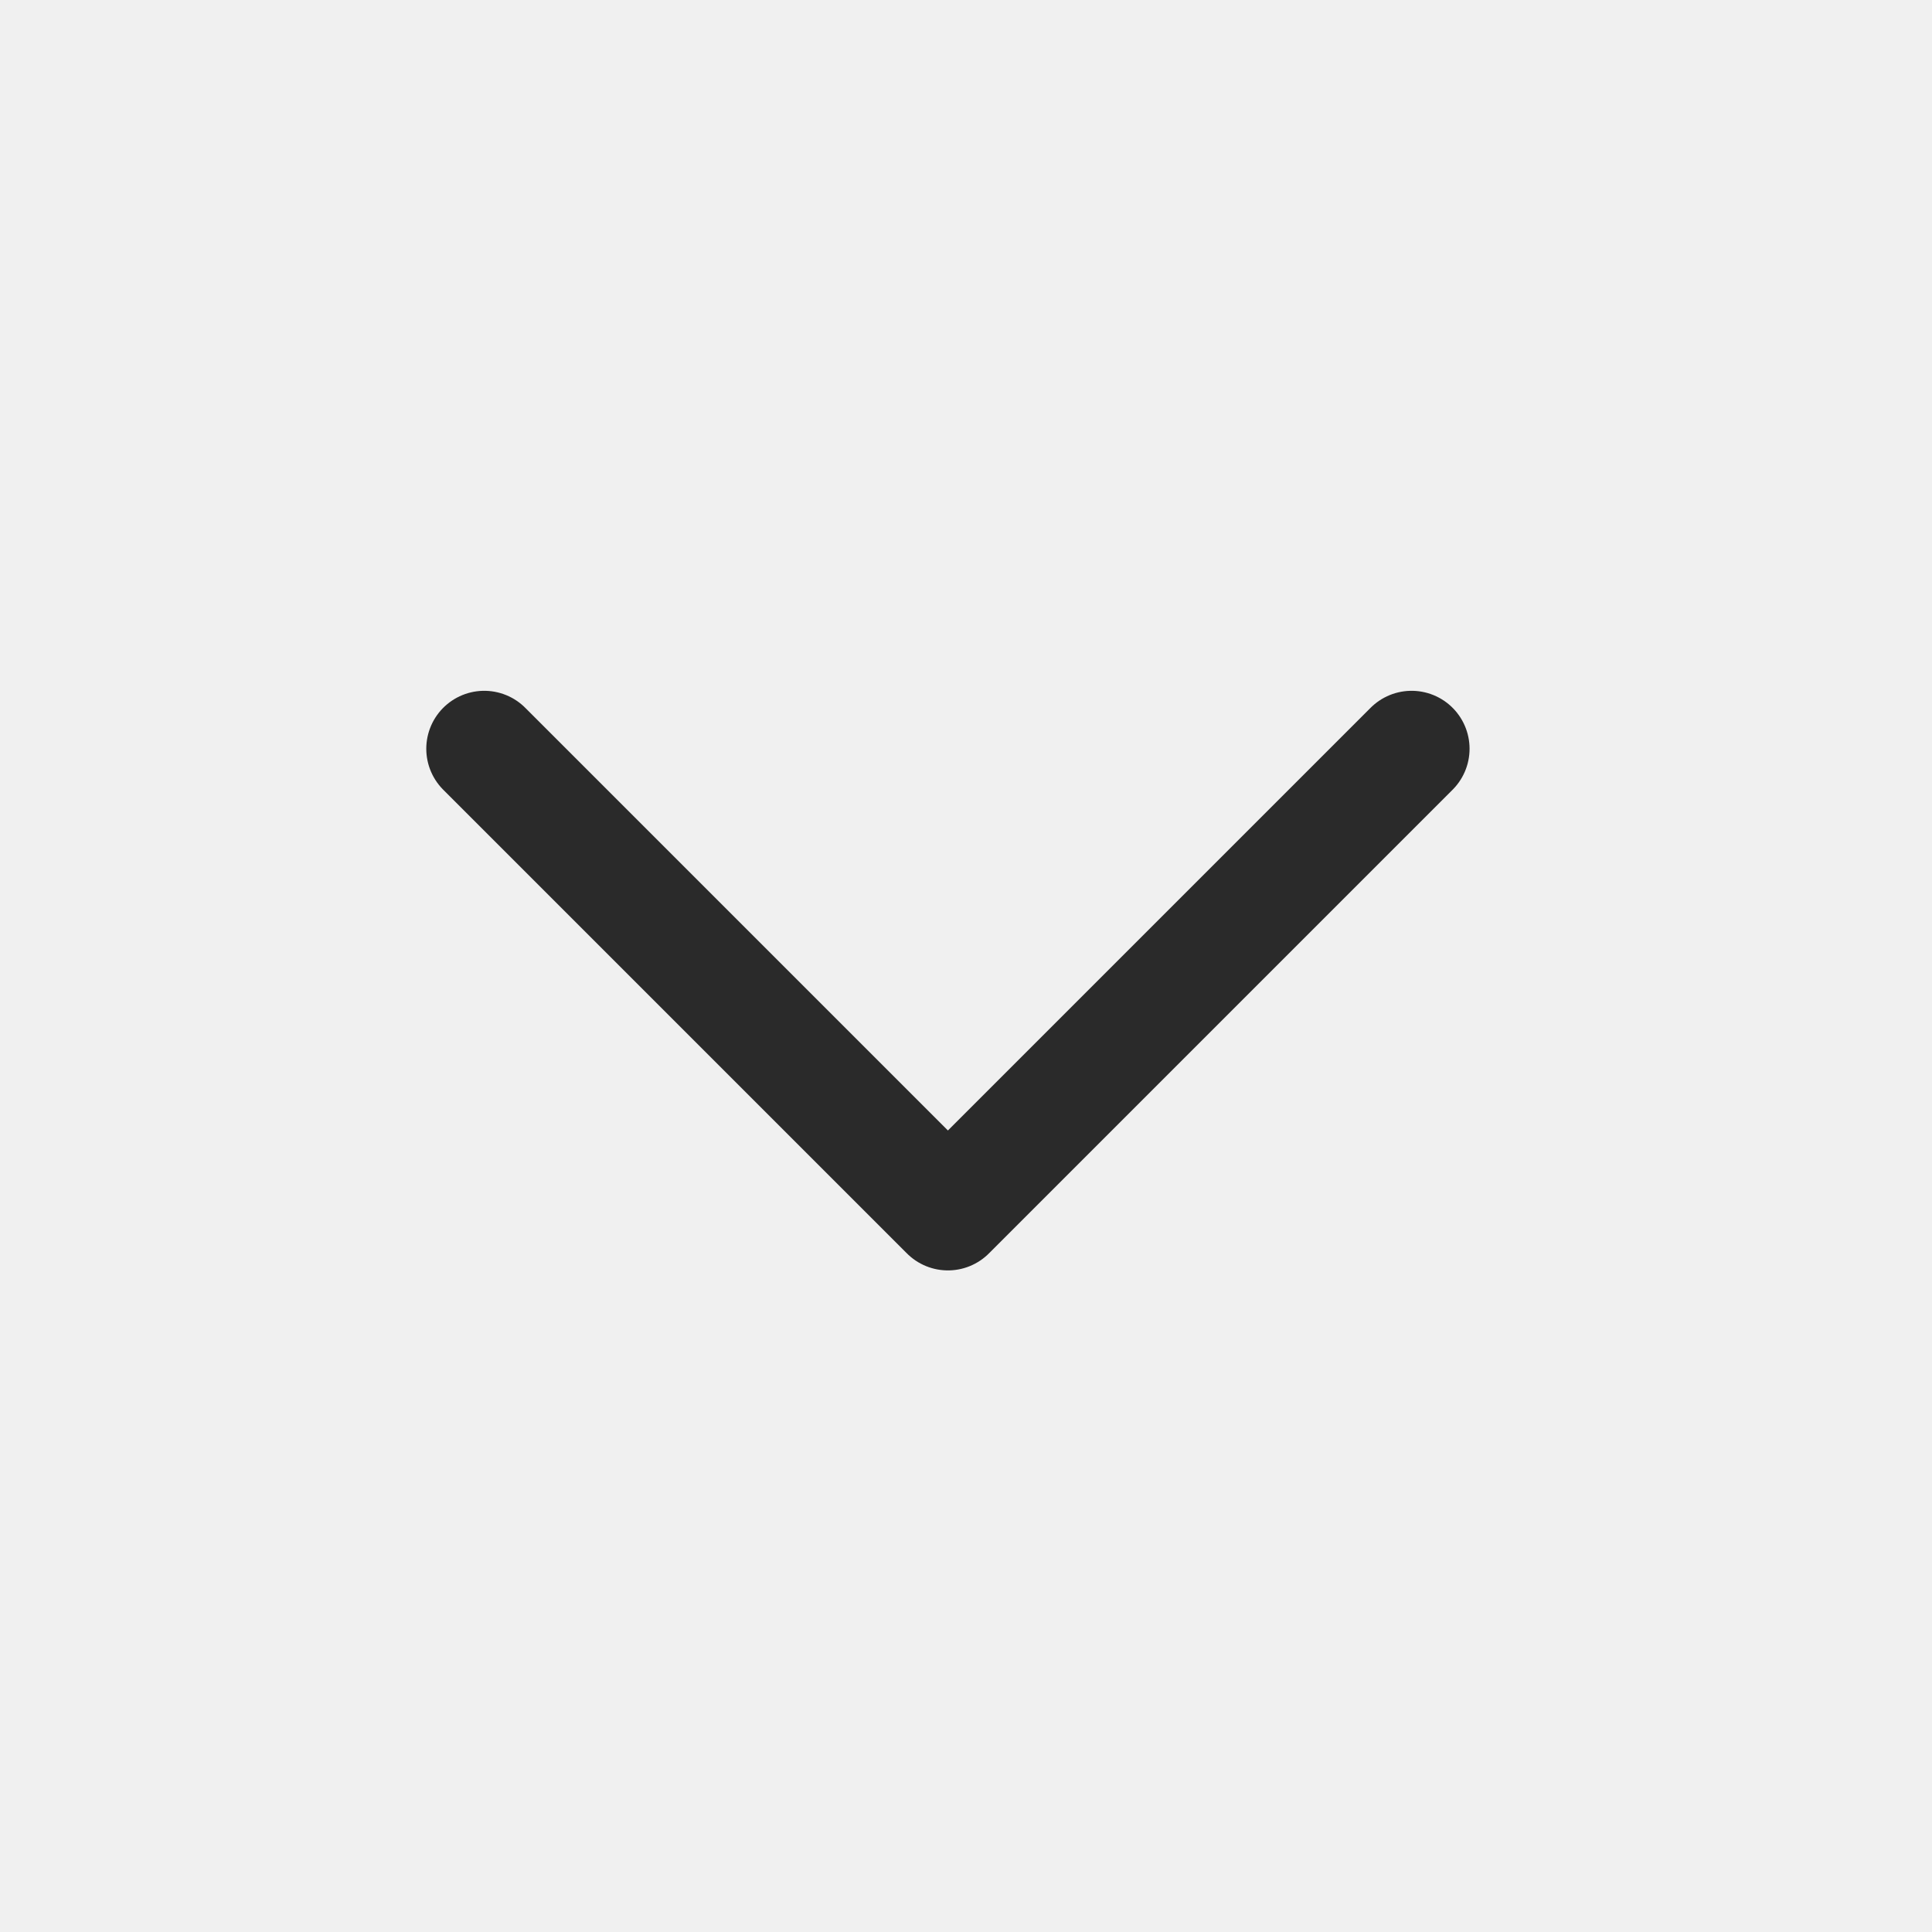
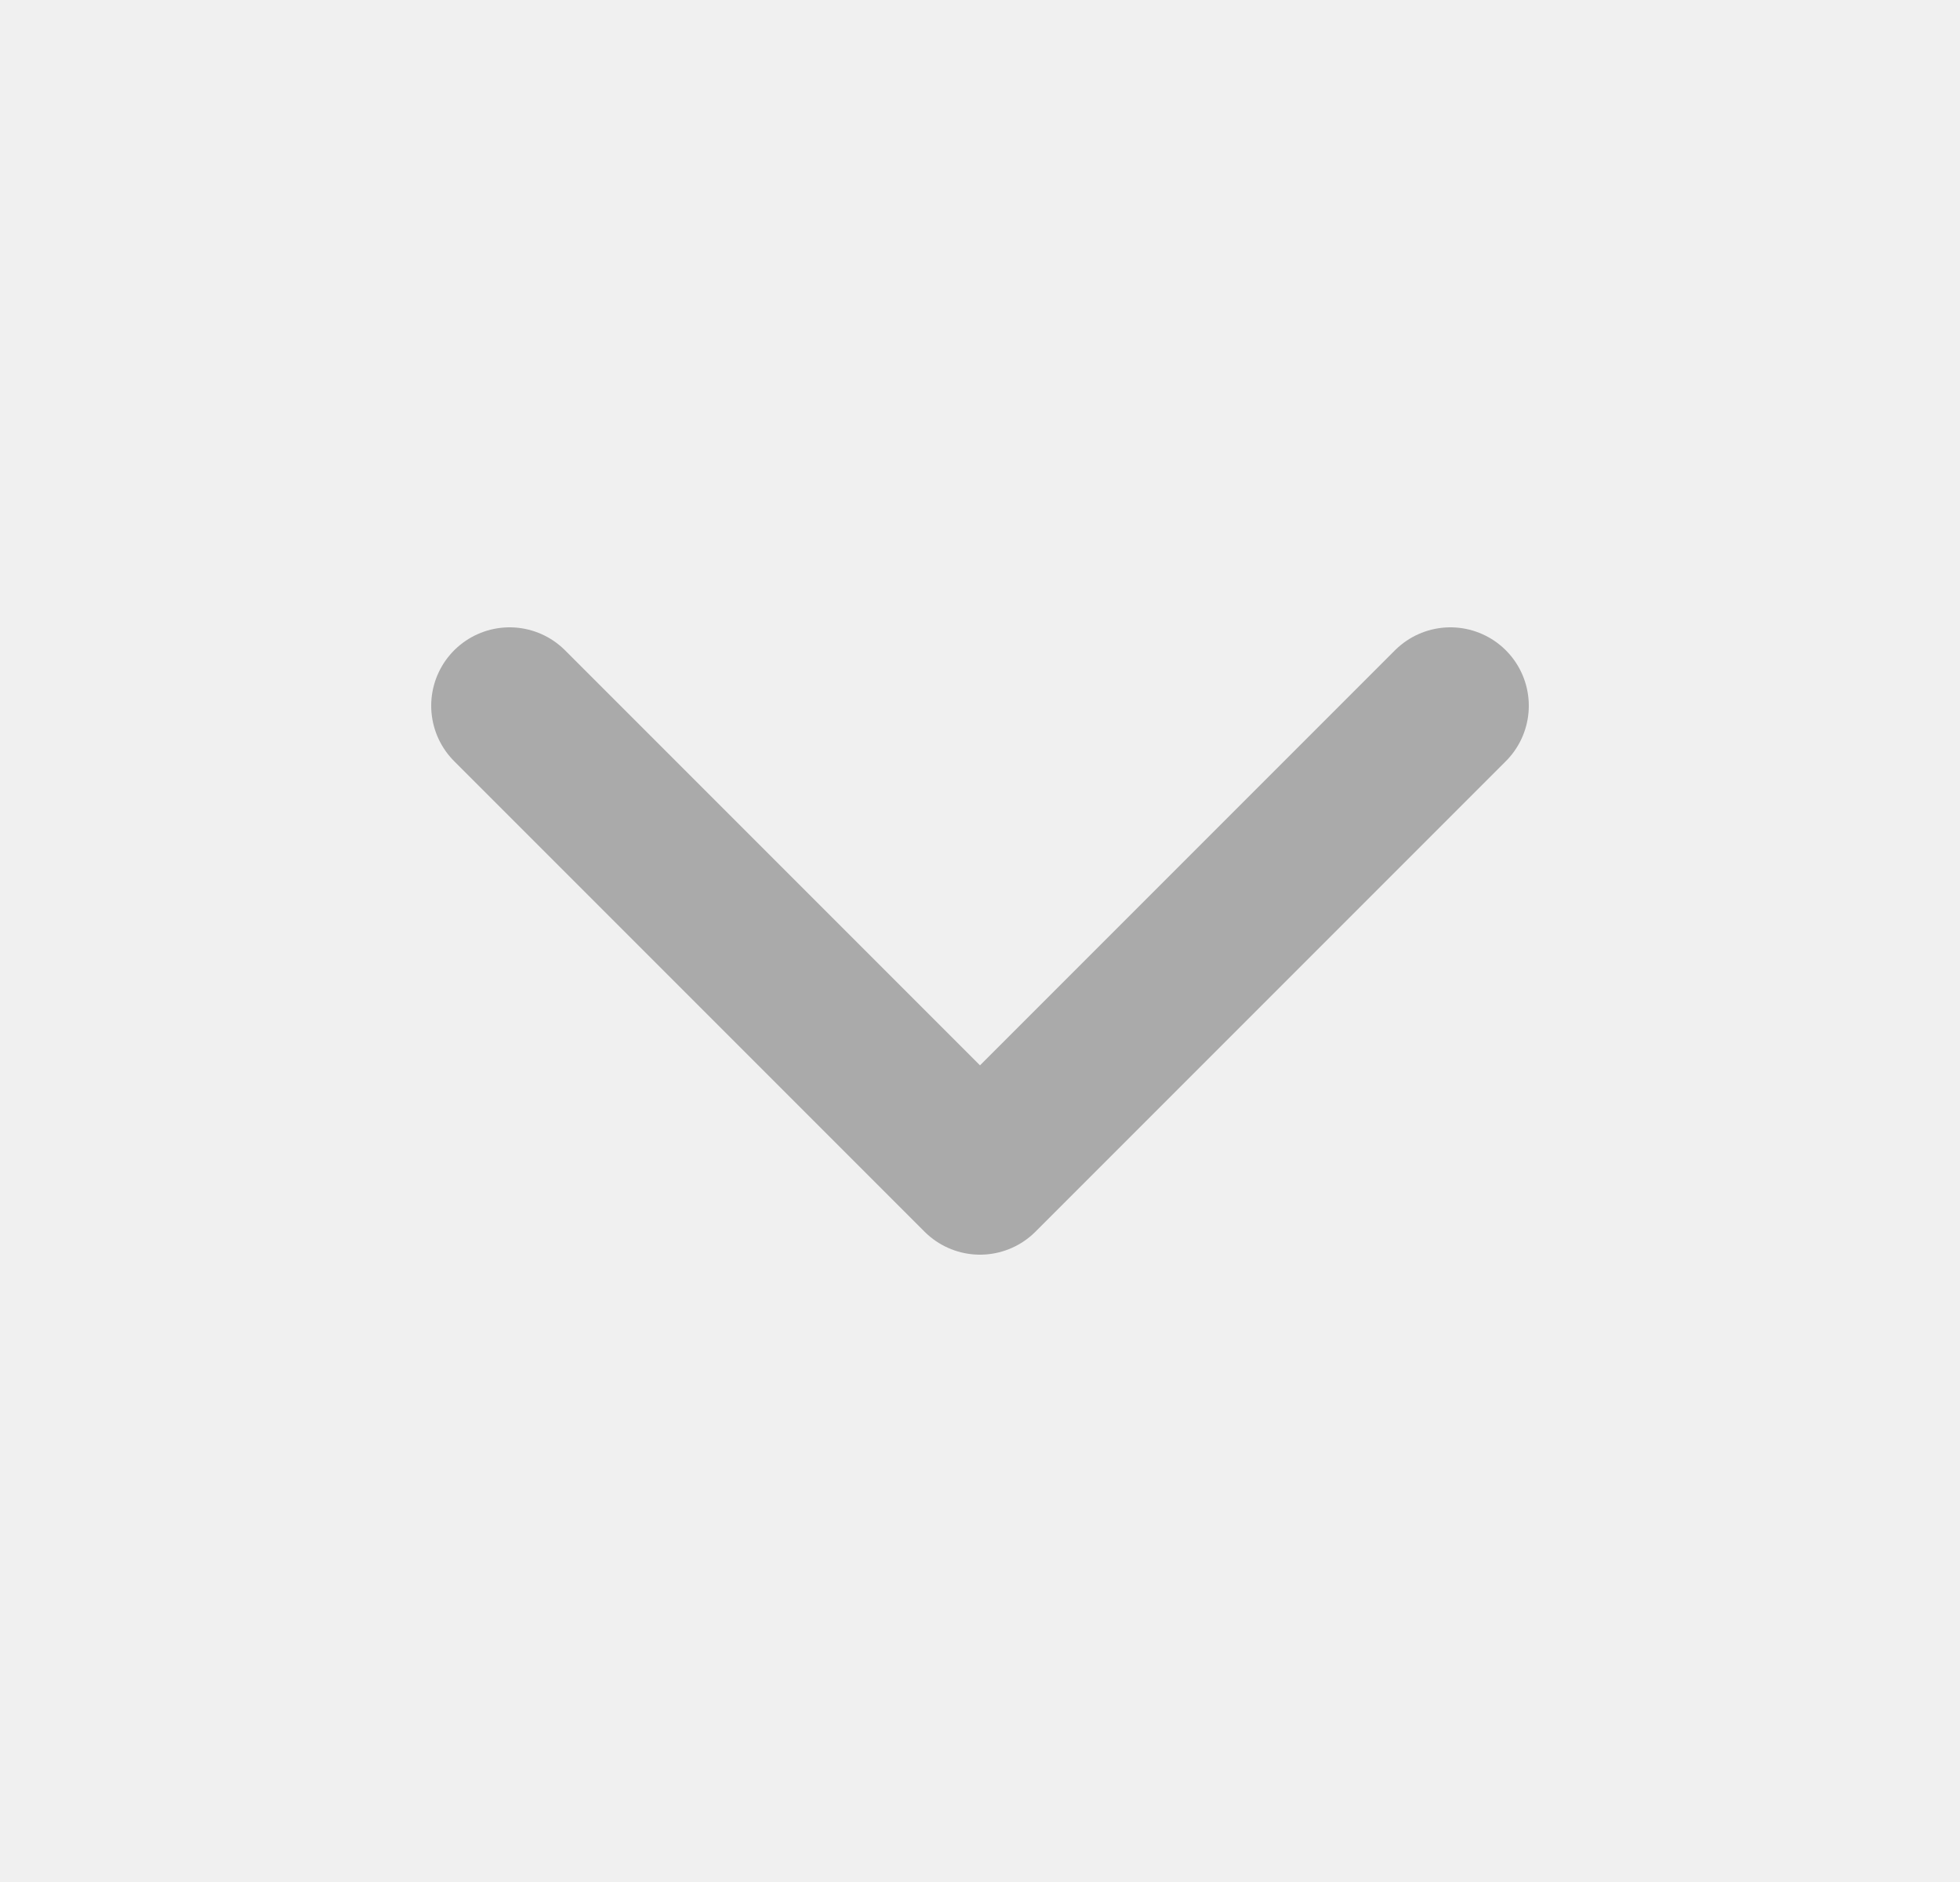
- <svg xmlns="http://www.w3.org/2000/svg" width="25" height="25" viewBox="0 0 25 25" fill="none">
-   <path d="M6.266 9.689L12.266 15.689L18.266 9.689" stroke="#2A2A2A" stroke-width="1.5" stroke-linecap="round" stroke-linejoin="round" />
+ <svg xmlns="http://www.w3.org/2000/svg" width="25" height="24" viewBox="0 0 25 24" fill="none">
+   <g clip-path="url(#clip0_598_9700)">
+     <path d="M6.5 9L12.5 15L18.5 9" stroke="#AAAAAA" stroke-width="2" stroke-linecap="round" stroke-linejoin="round" />
+   </g>
+   <defs>
+     <clipPath id="clip0_598_9700">
+       <rect width="24" height="24" fill="white" transform="translate(0.5)" />
+     </clipPath>
+   </defs>
</svg>
